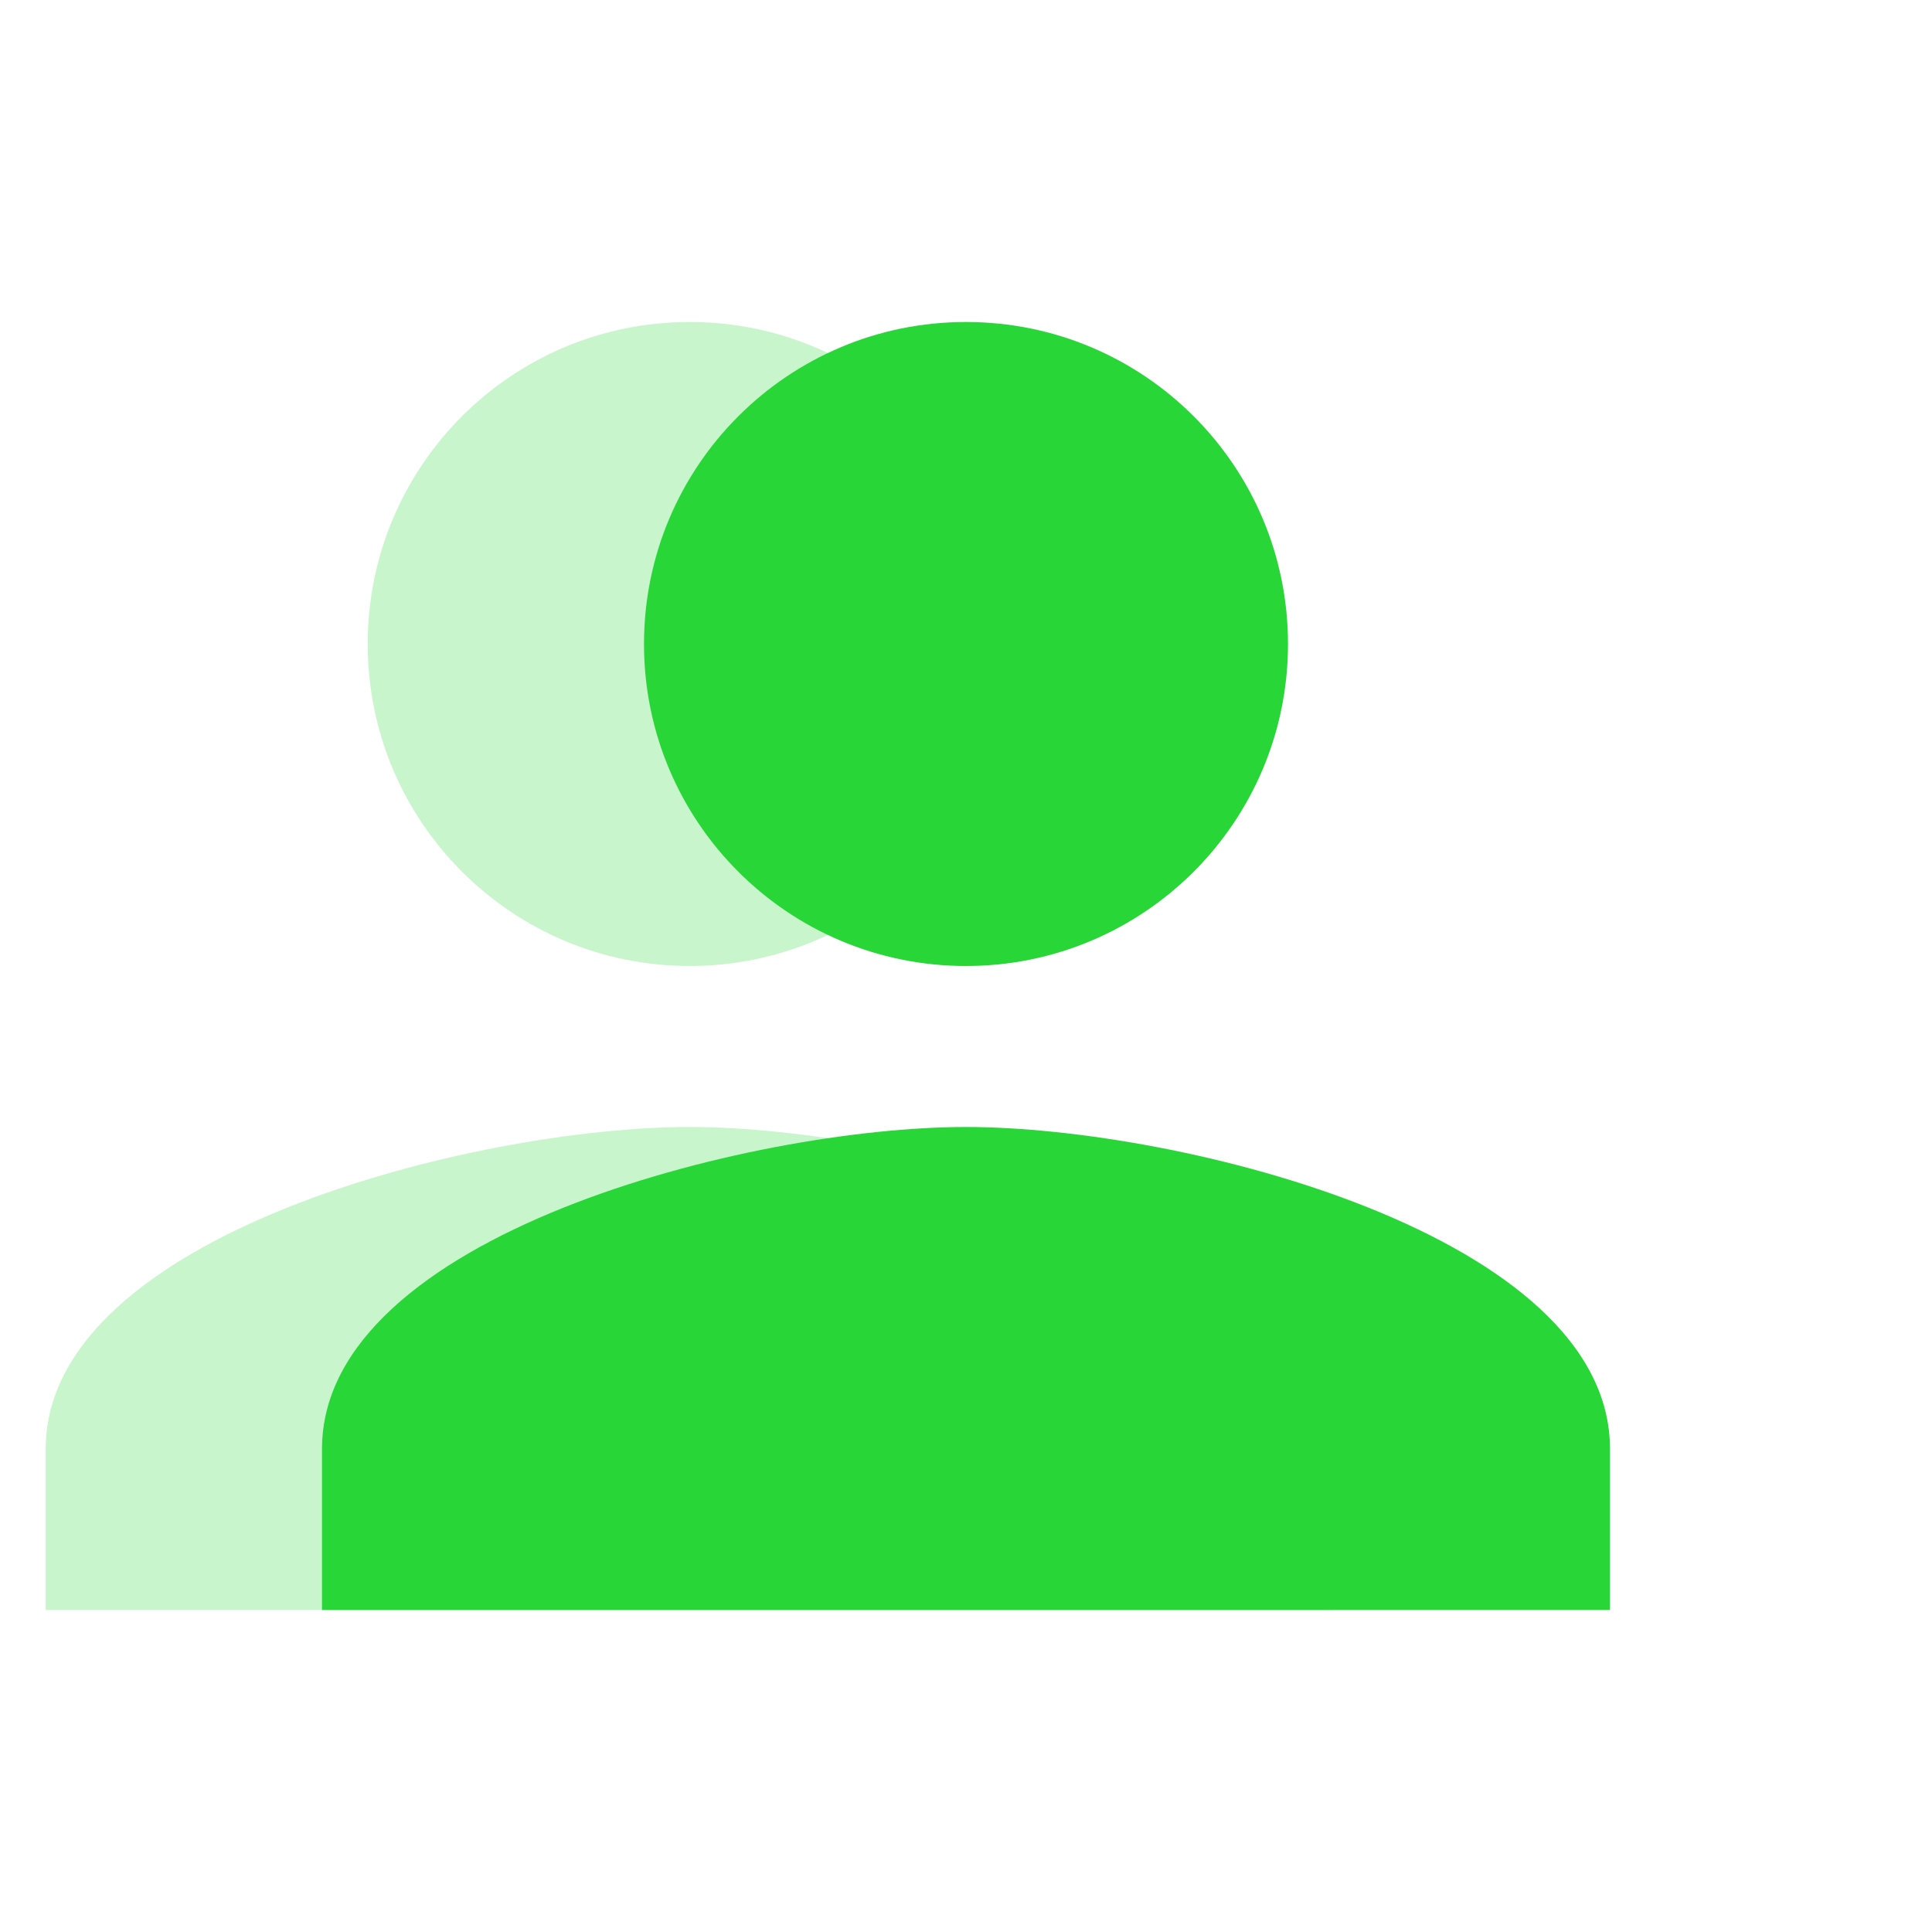
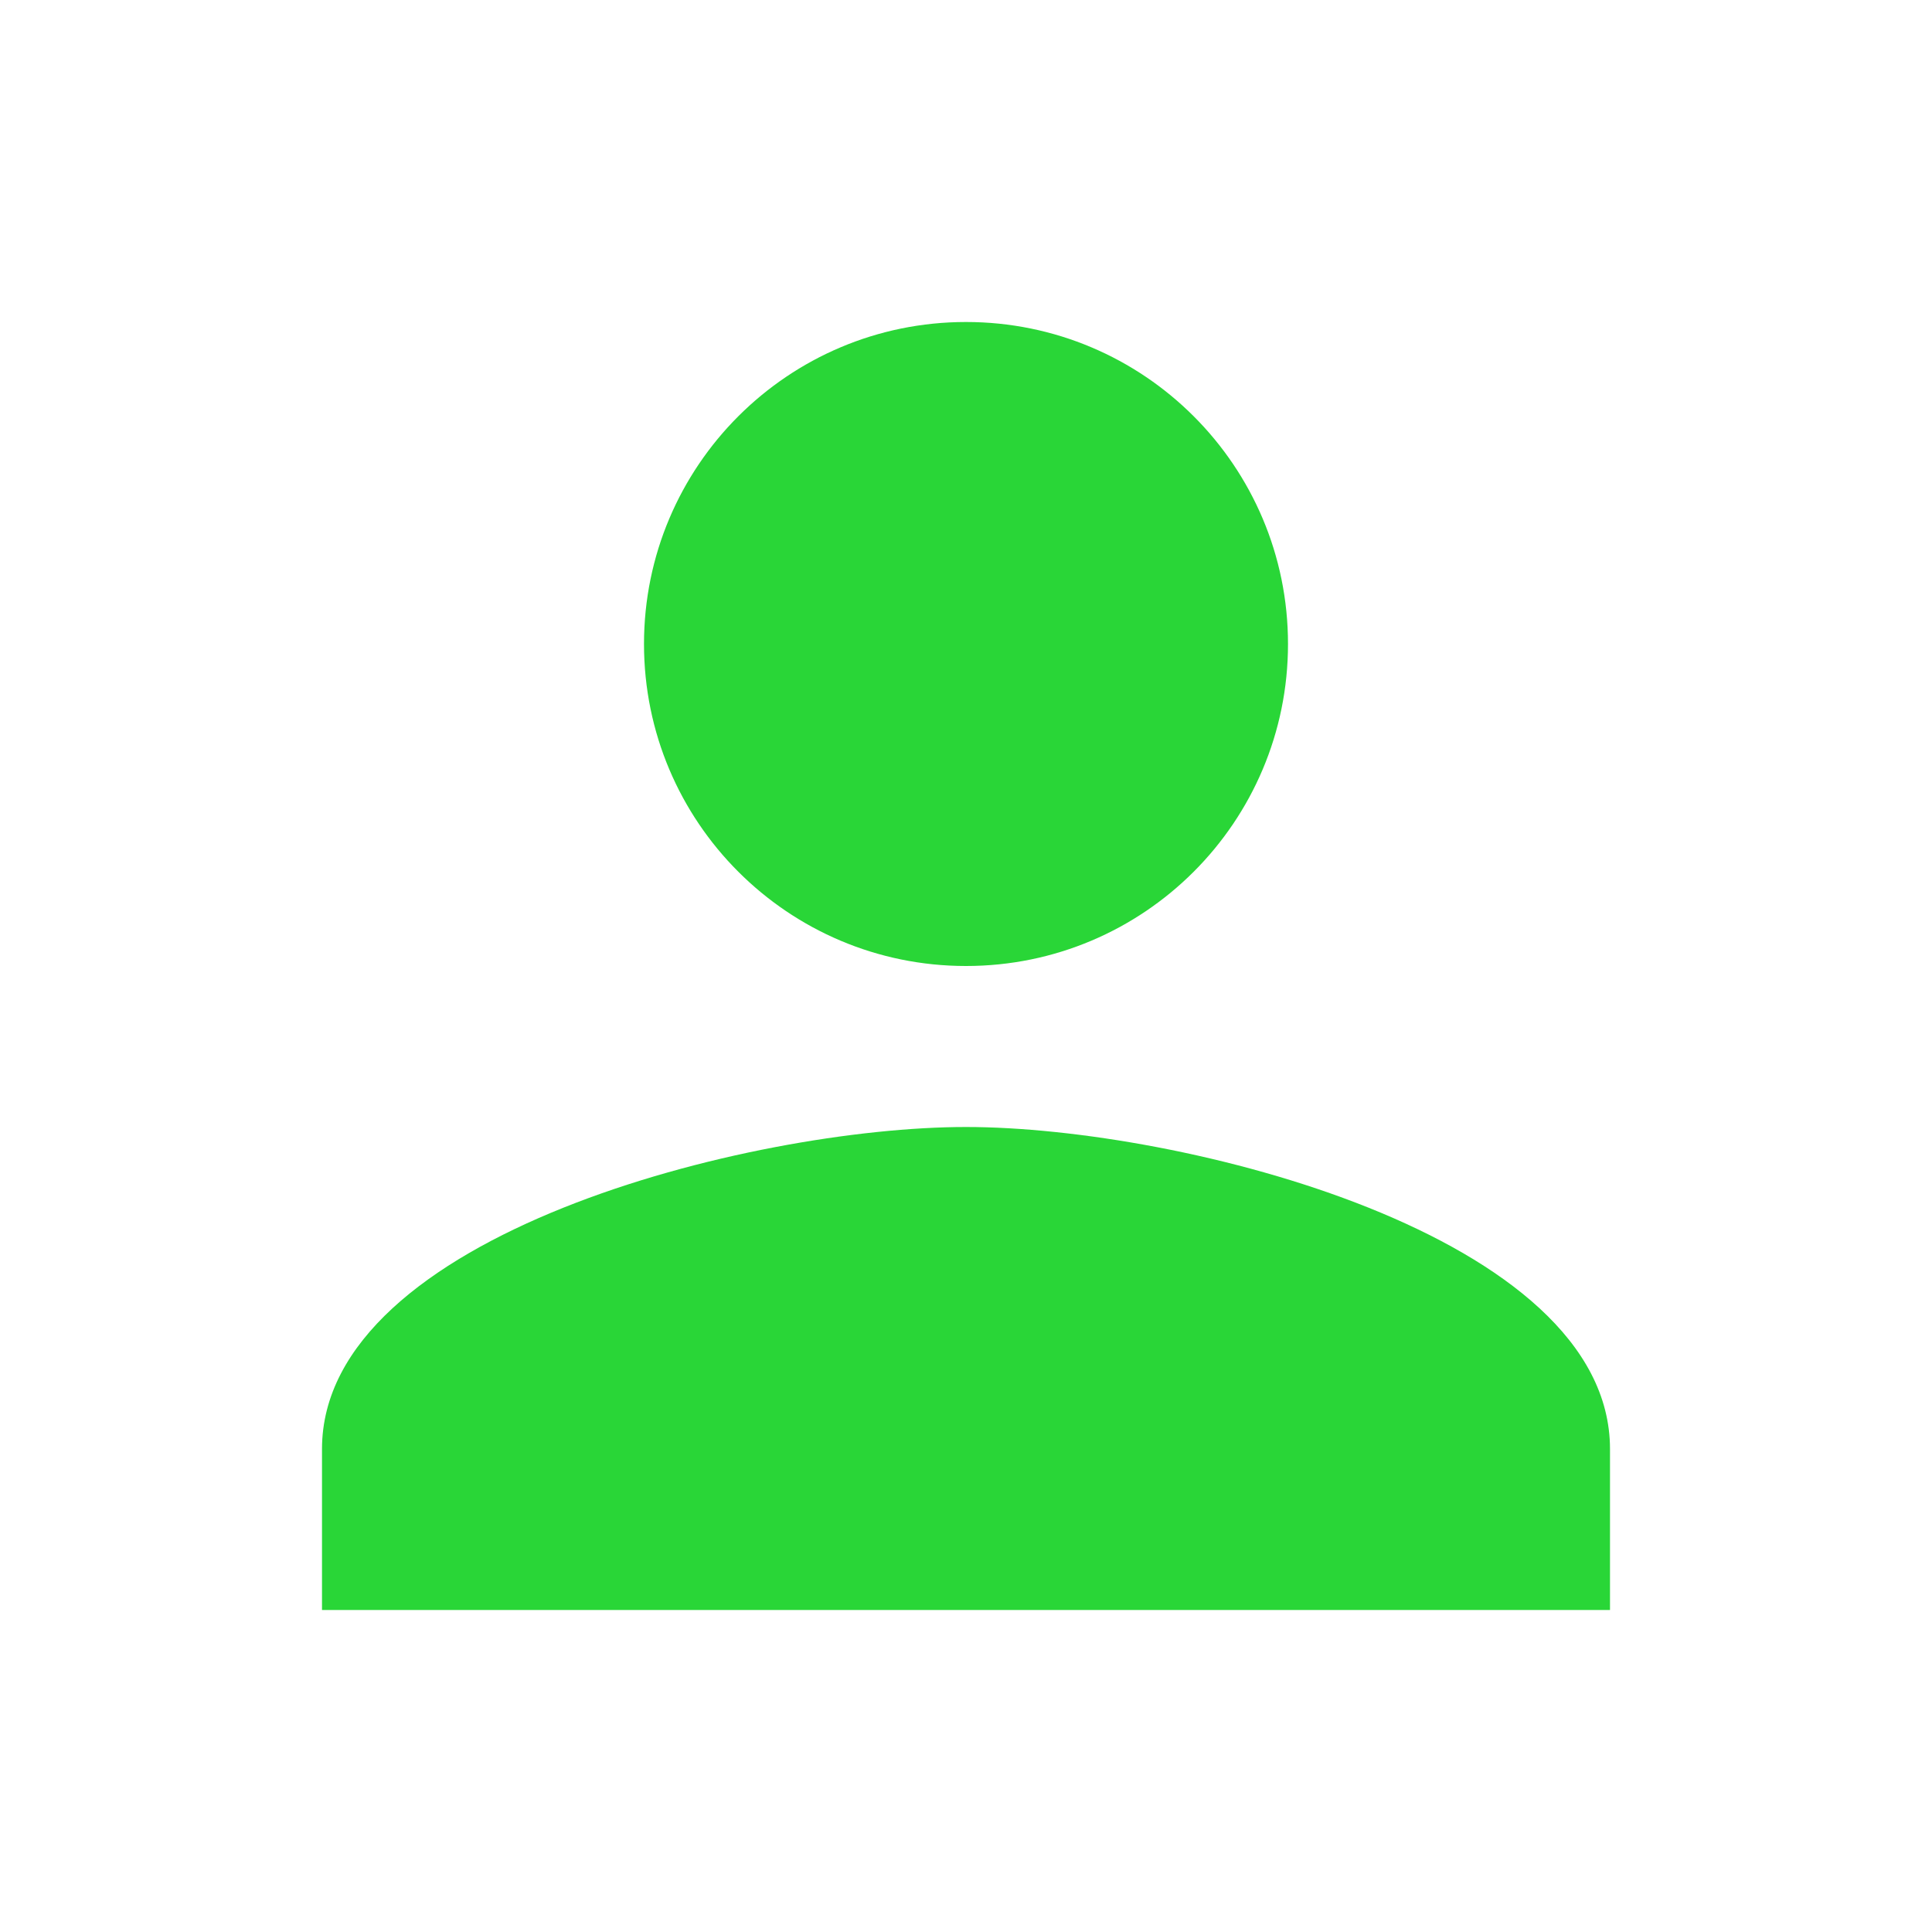
<svg xmlns="http://www.w3.org/2000/svg" height="24px" viewBox="0 0 24 24" width="24px" fill="#000000" version="1.1" id="svg6">
  <defs id="defs10" />
-   <path d="m 8.568,12 c 2.21,0 4,-1.79 4,-4 0,-2.21 -1.79,-4 -4,-4 -2.21,0 -4,1.79 -4,4 0,2.21 1.79,4 4,4 z m 0,2 c -2.67,0 -8,1.34 -8,4 v 2 H 16.568 v -2 c 0,-2.66 -5.33,-4 -8,-4 z" id="path4-1" style="fill:#29d637;fill-opacity:0.257" />
-   <path d="m 12,12 c 2.21,0 4,-1.79 4,-4 0,-2.21 -1.79,-4 -4,-4 -2.21,0 -4,1.79 -4,4 0,2.21 1.79,4 4,4 z M 12,14 c -2.67,0 -8,1.34 -8,4 v 2 h 16 v -2 c 0,-2.66 -5.33,-4 -8,-4 z" id="path4" style="fill:#29d637;fill-opacity:1" />
+   <path d="m 12,12 c 2.21,0 4,-1.79 4,-4 C 16,5.79 14.21,4 12,4 9.79,4 8,5.79 8,8 c 0,2.21 1.79,4 4,4 z M 12,14 c -2.67,0 -8,1.34 -8,4 v 2 h 16 v -2 c 0,-2.66 -5.33,-4 -8,-4 z" id="path4" style="fill:#29d637;fill-opacity:1" />
</svg>
